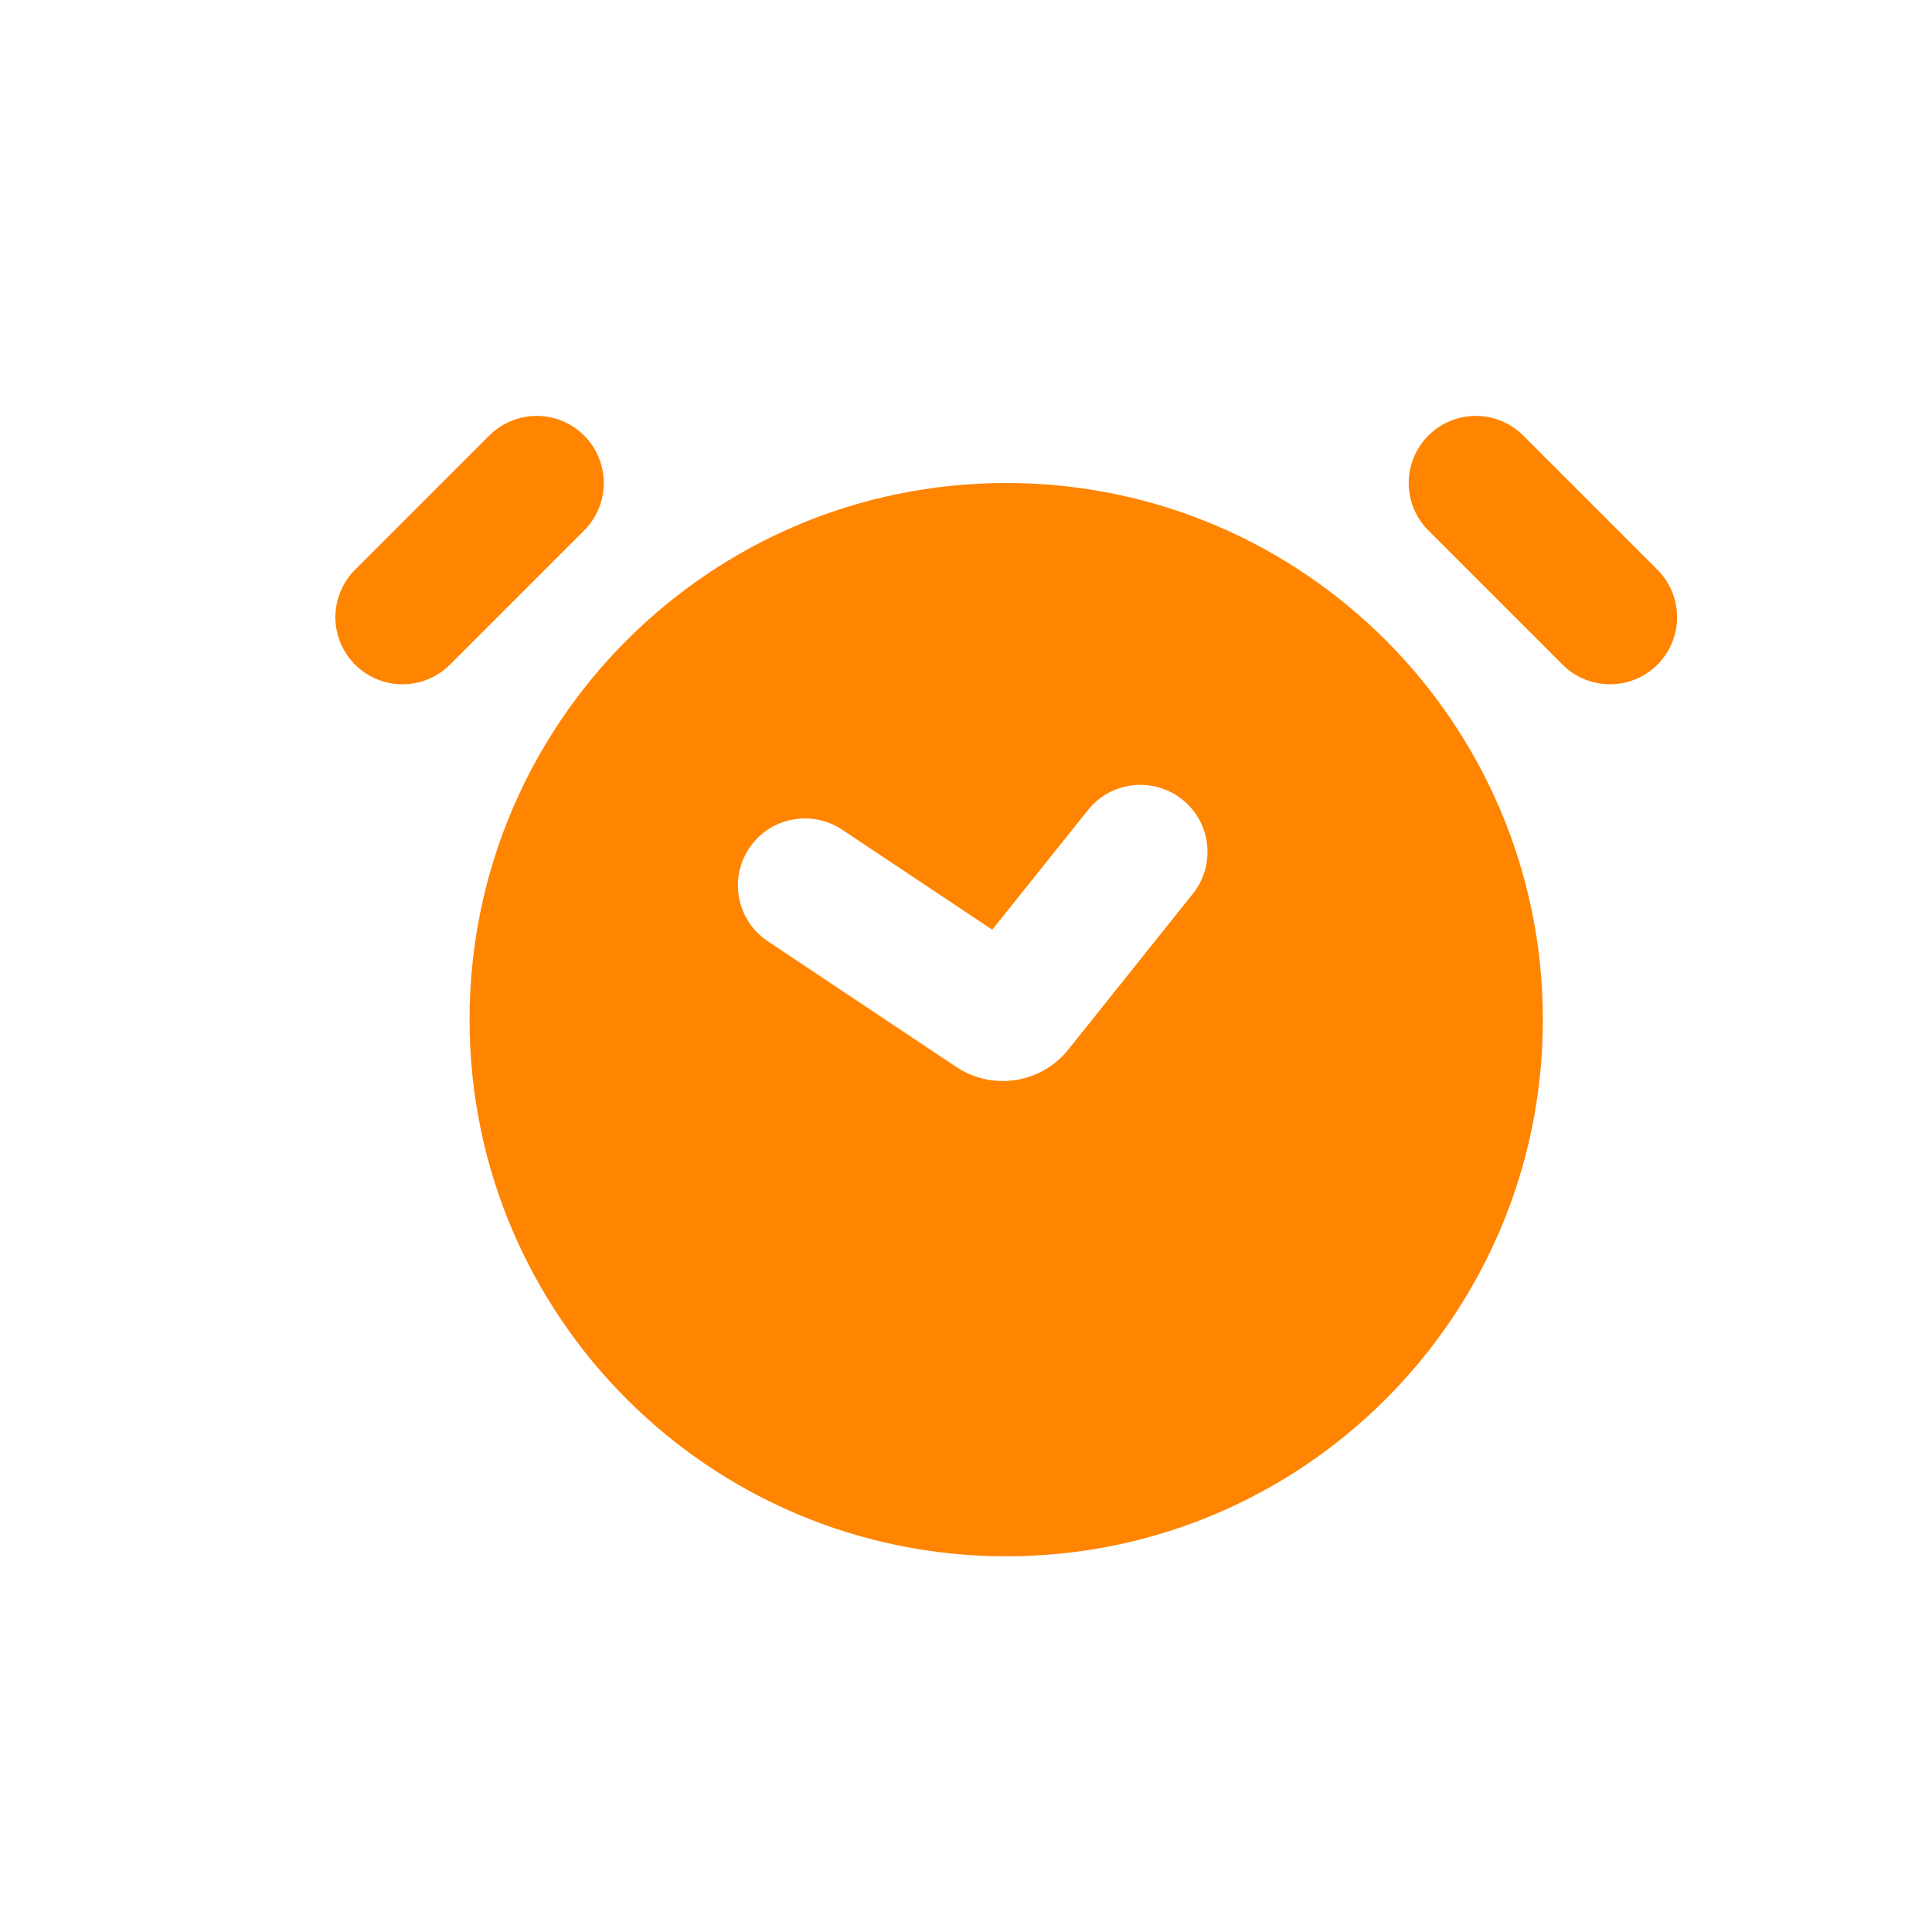
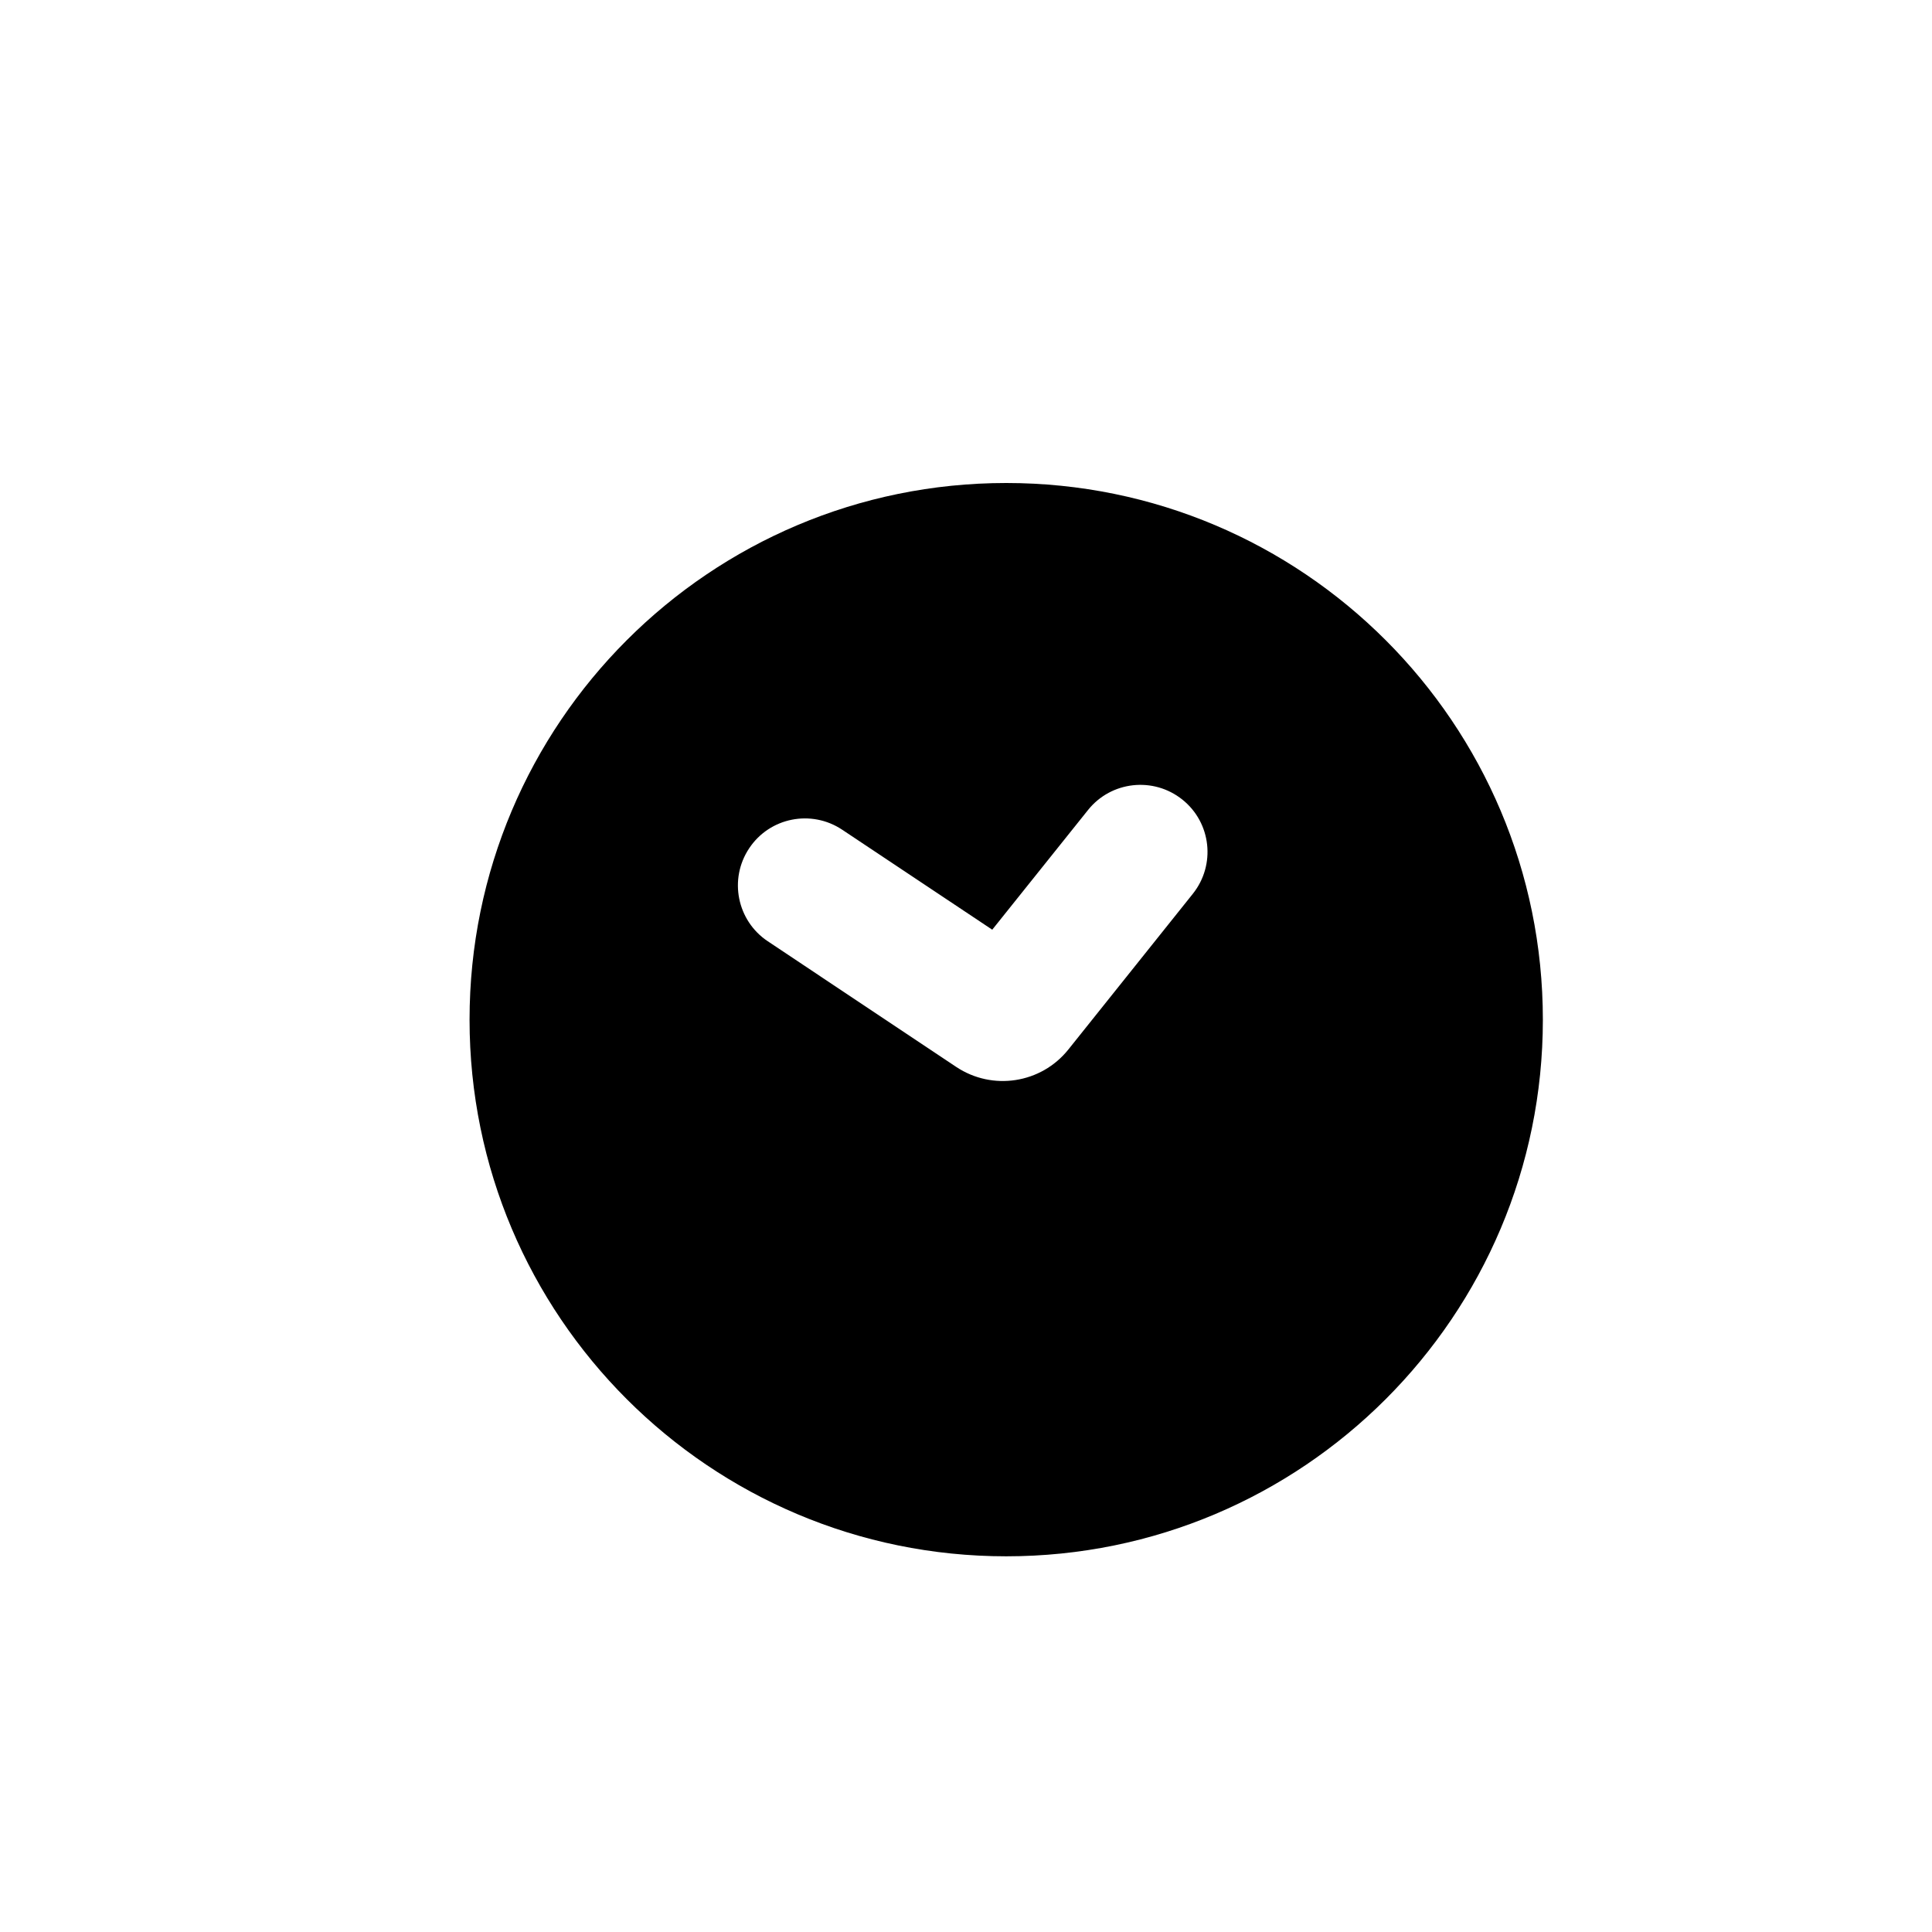
- <svg xmlns="http://www.w3.org/2000/svg" width="24" height="24" viewBox="0 0 24 24" fill="none">
-   <path d="M6.667 6L5 7.667" stroke="#FF8400" stroke-width="1.667" stroke-linecap="round" />
-   <path d="M18.333 6L20 7.667" stroke="#FF8400" stroke-width="1.667" stroke-linecap="round" />
-   <path d="M12.5 6C16.182 6 19.166 8.985 19.166 12.667C19.166 16.349 16.182 19.333 12.5 19.333C8.818 19.333 5.833 16.349 5.833 12.667C5.833 8.985 8.818 6 12.5 6ZM14.688 9.933C14.328 9.645 13.803 9.703 13.516 10.062L12.326 11.549L10.462 10.307C10.079 10.052 9.562 10.154 9.307 10.537C9.051 10.92 9.155 11.438 9.538 11.693L11.879 13.254C12.329 13.553 12.933 13.46 13.271 13.038L14.817 11.104C15.105 10.744 15.047 10.22 14.688 9.933Z" fill="#FF8400" />
+ <svg xmlns="http://www.w3.org/2000/svg" viewBox="0 0 24 24" fill="current">
+   <path d="M6.667 6L5 7.667" stroke="current" stroke-width="1.667" stroke-linecap="round" />
+   <path d="M18.333 6L20 7.667" stroke="current" stroke-width="1.667" stroke-linecap="round" />
+   <path d="M12.5 6C16.182 6 19.166 8.985 19.166 12.667C19.166 16.349 16.182 19.333 12.5 19.333C8.818 19.333 5.833 16.349 5.833 12.667C5.833 8.985 8.818 6 12.5 6ZM14.688 9.933C14.328 9.645 13.803 9.703 13.516 10.062L12.326 11.549L10.462 10.307C10.079 10.052 9.562 10.154 9.307 10.537C9.051 10.92 9.155 11.438 9.538 11.693L11.879 13.254C12.329 13.553 12.933 13.46 13.271 13.038L14.817 11.104C15.105 10.744 15.047 10.22 14.688 9.933Z" fill="current" stroke="transparent" />
</svg>
